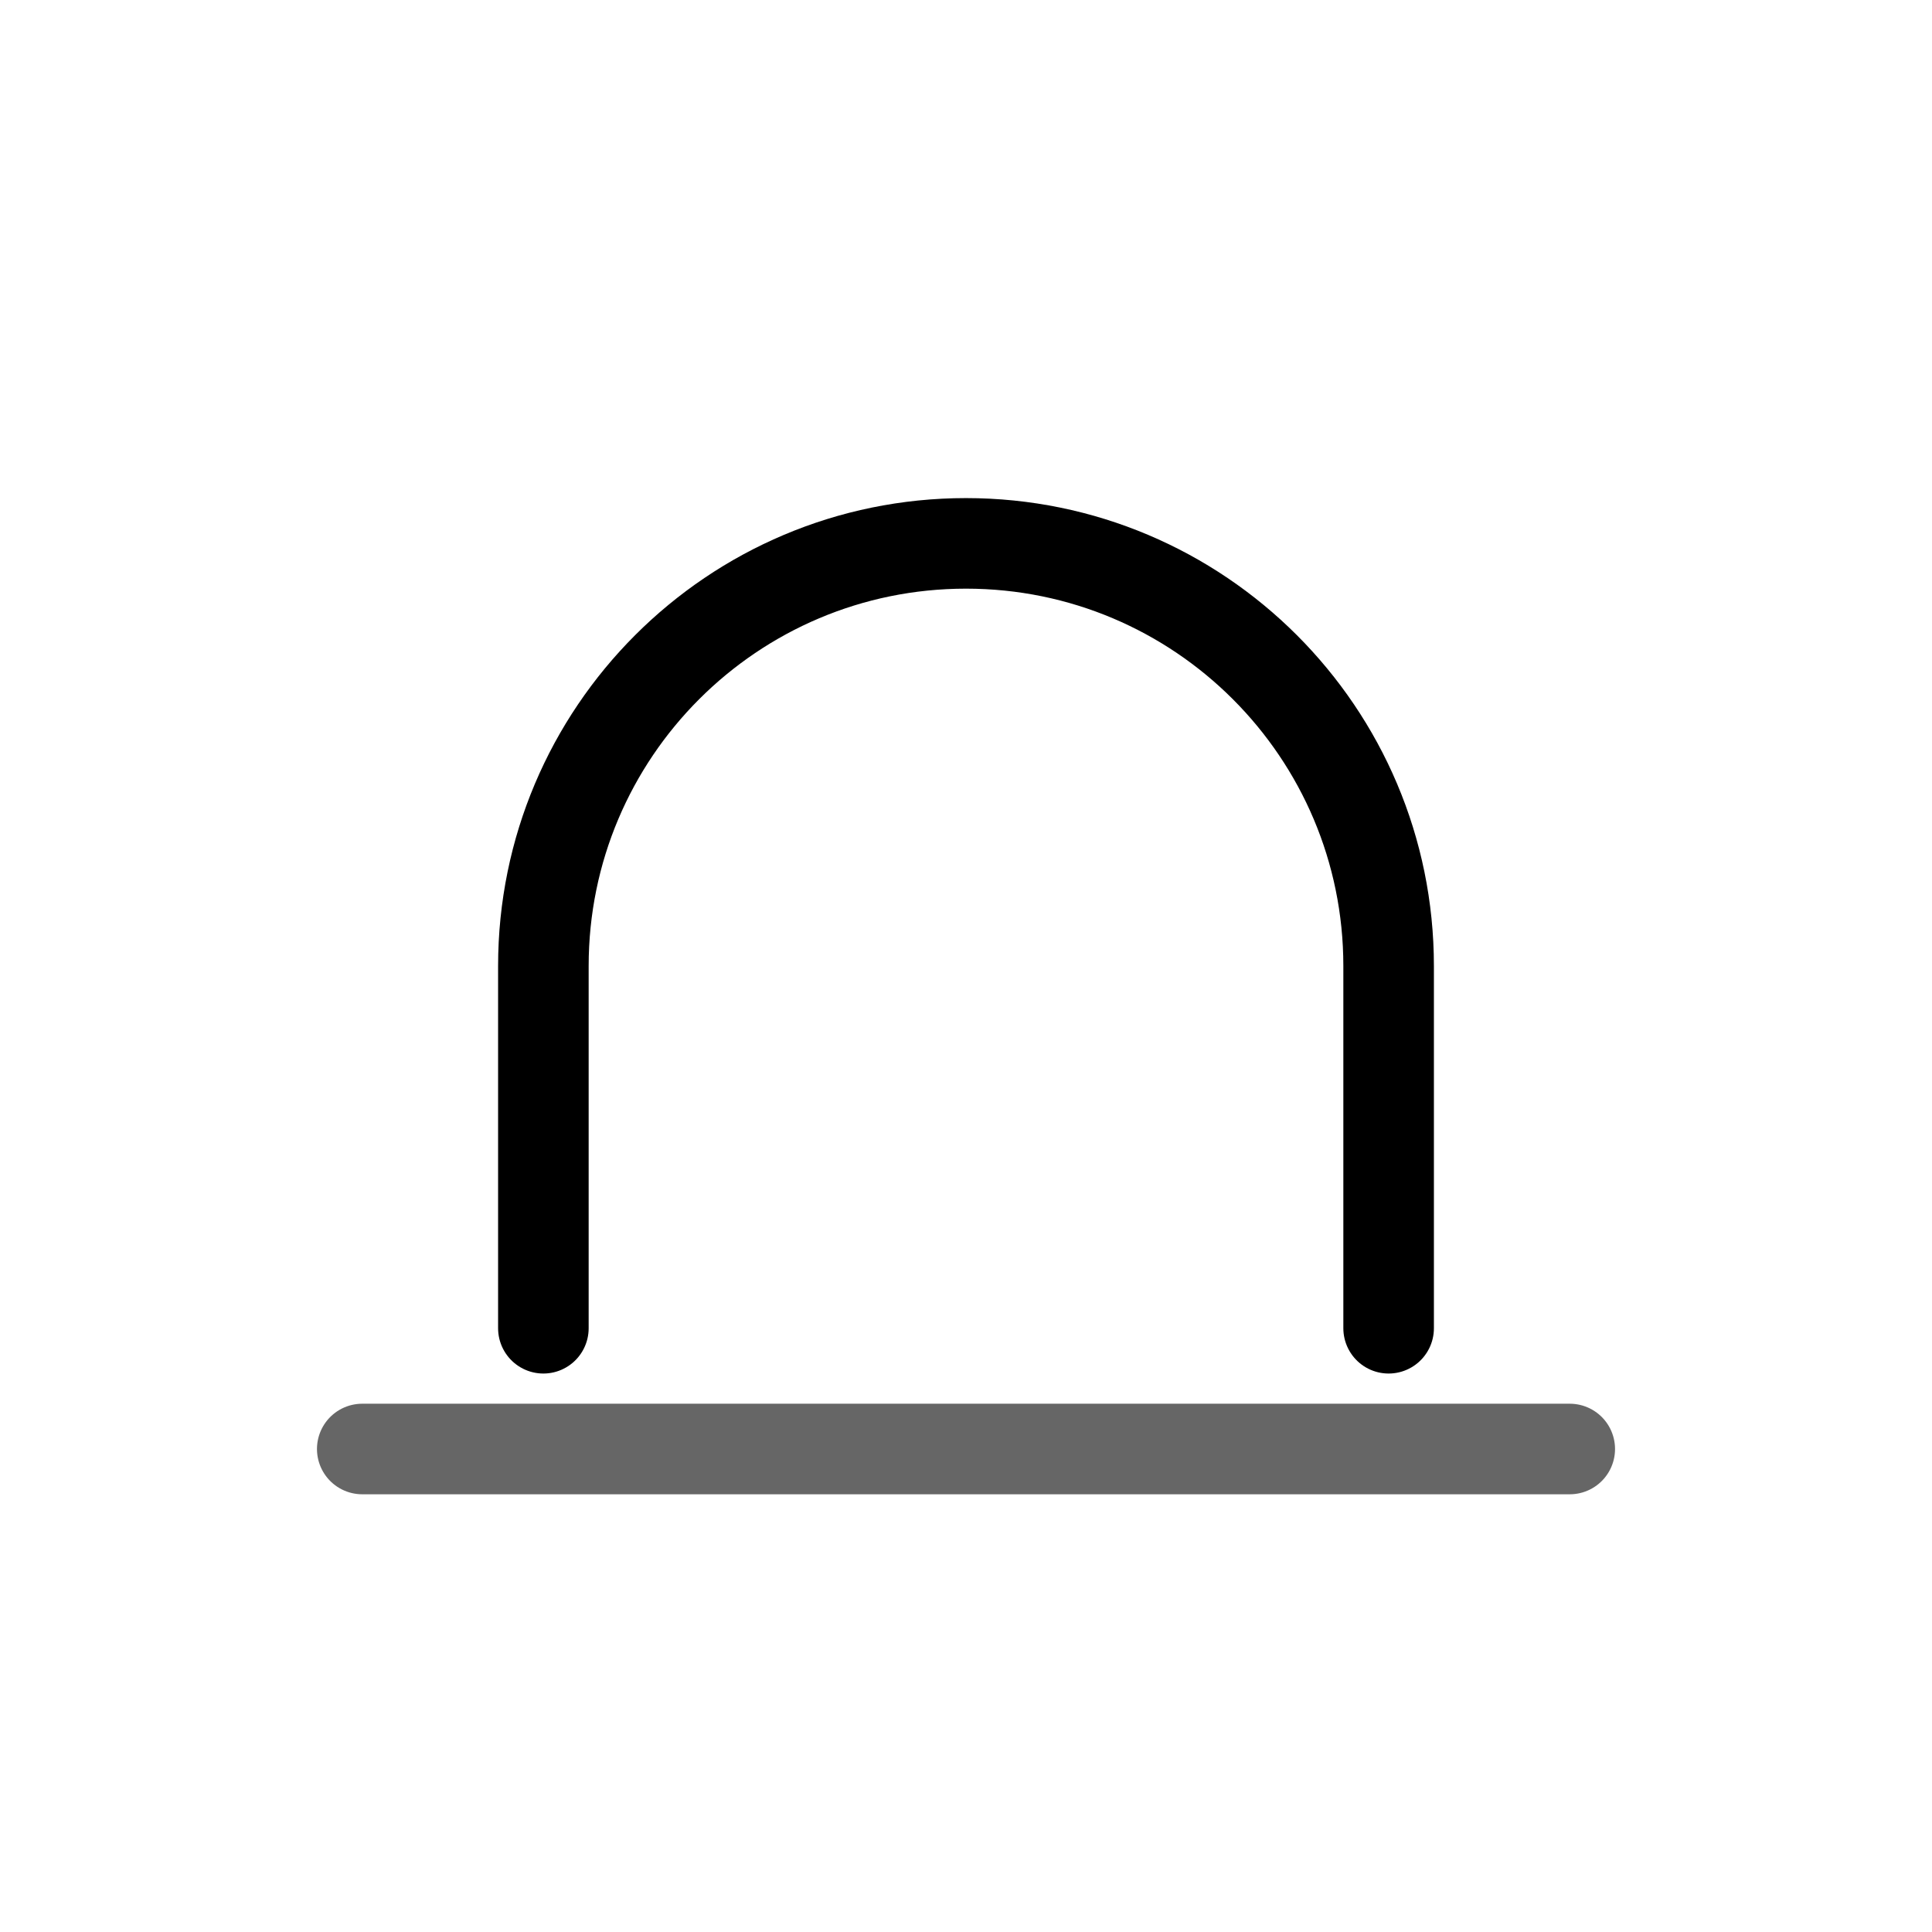
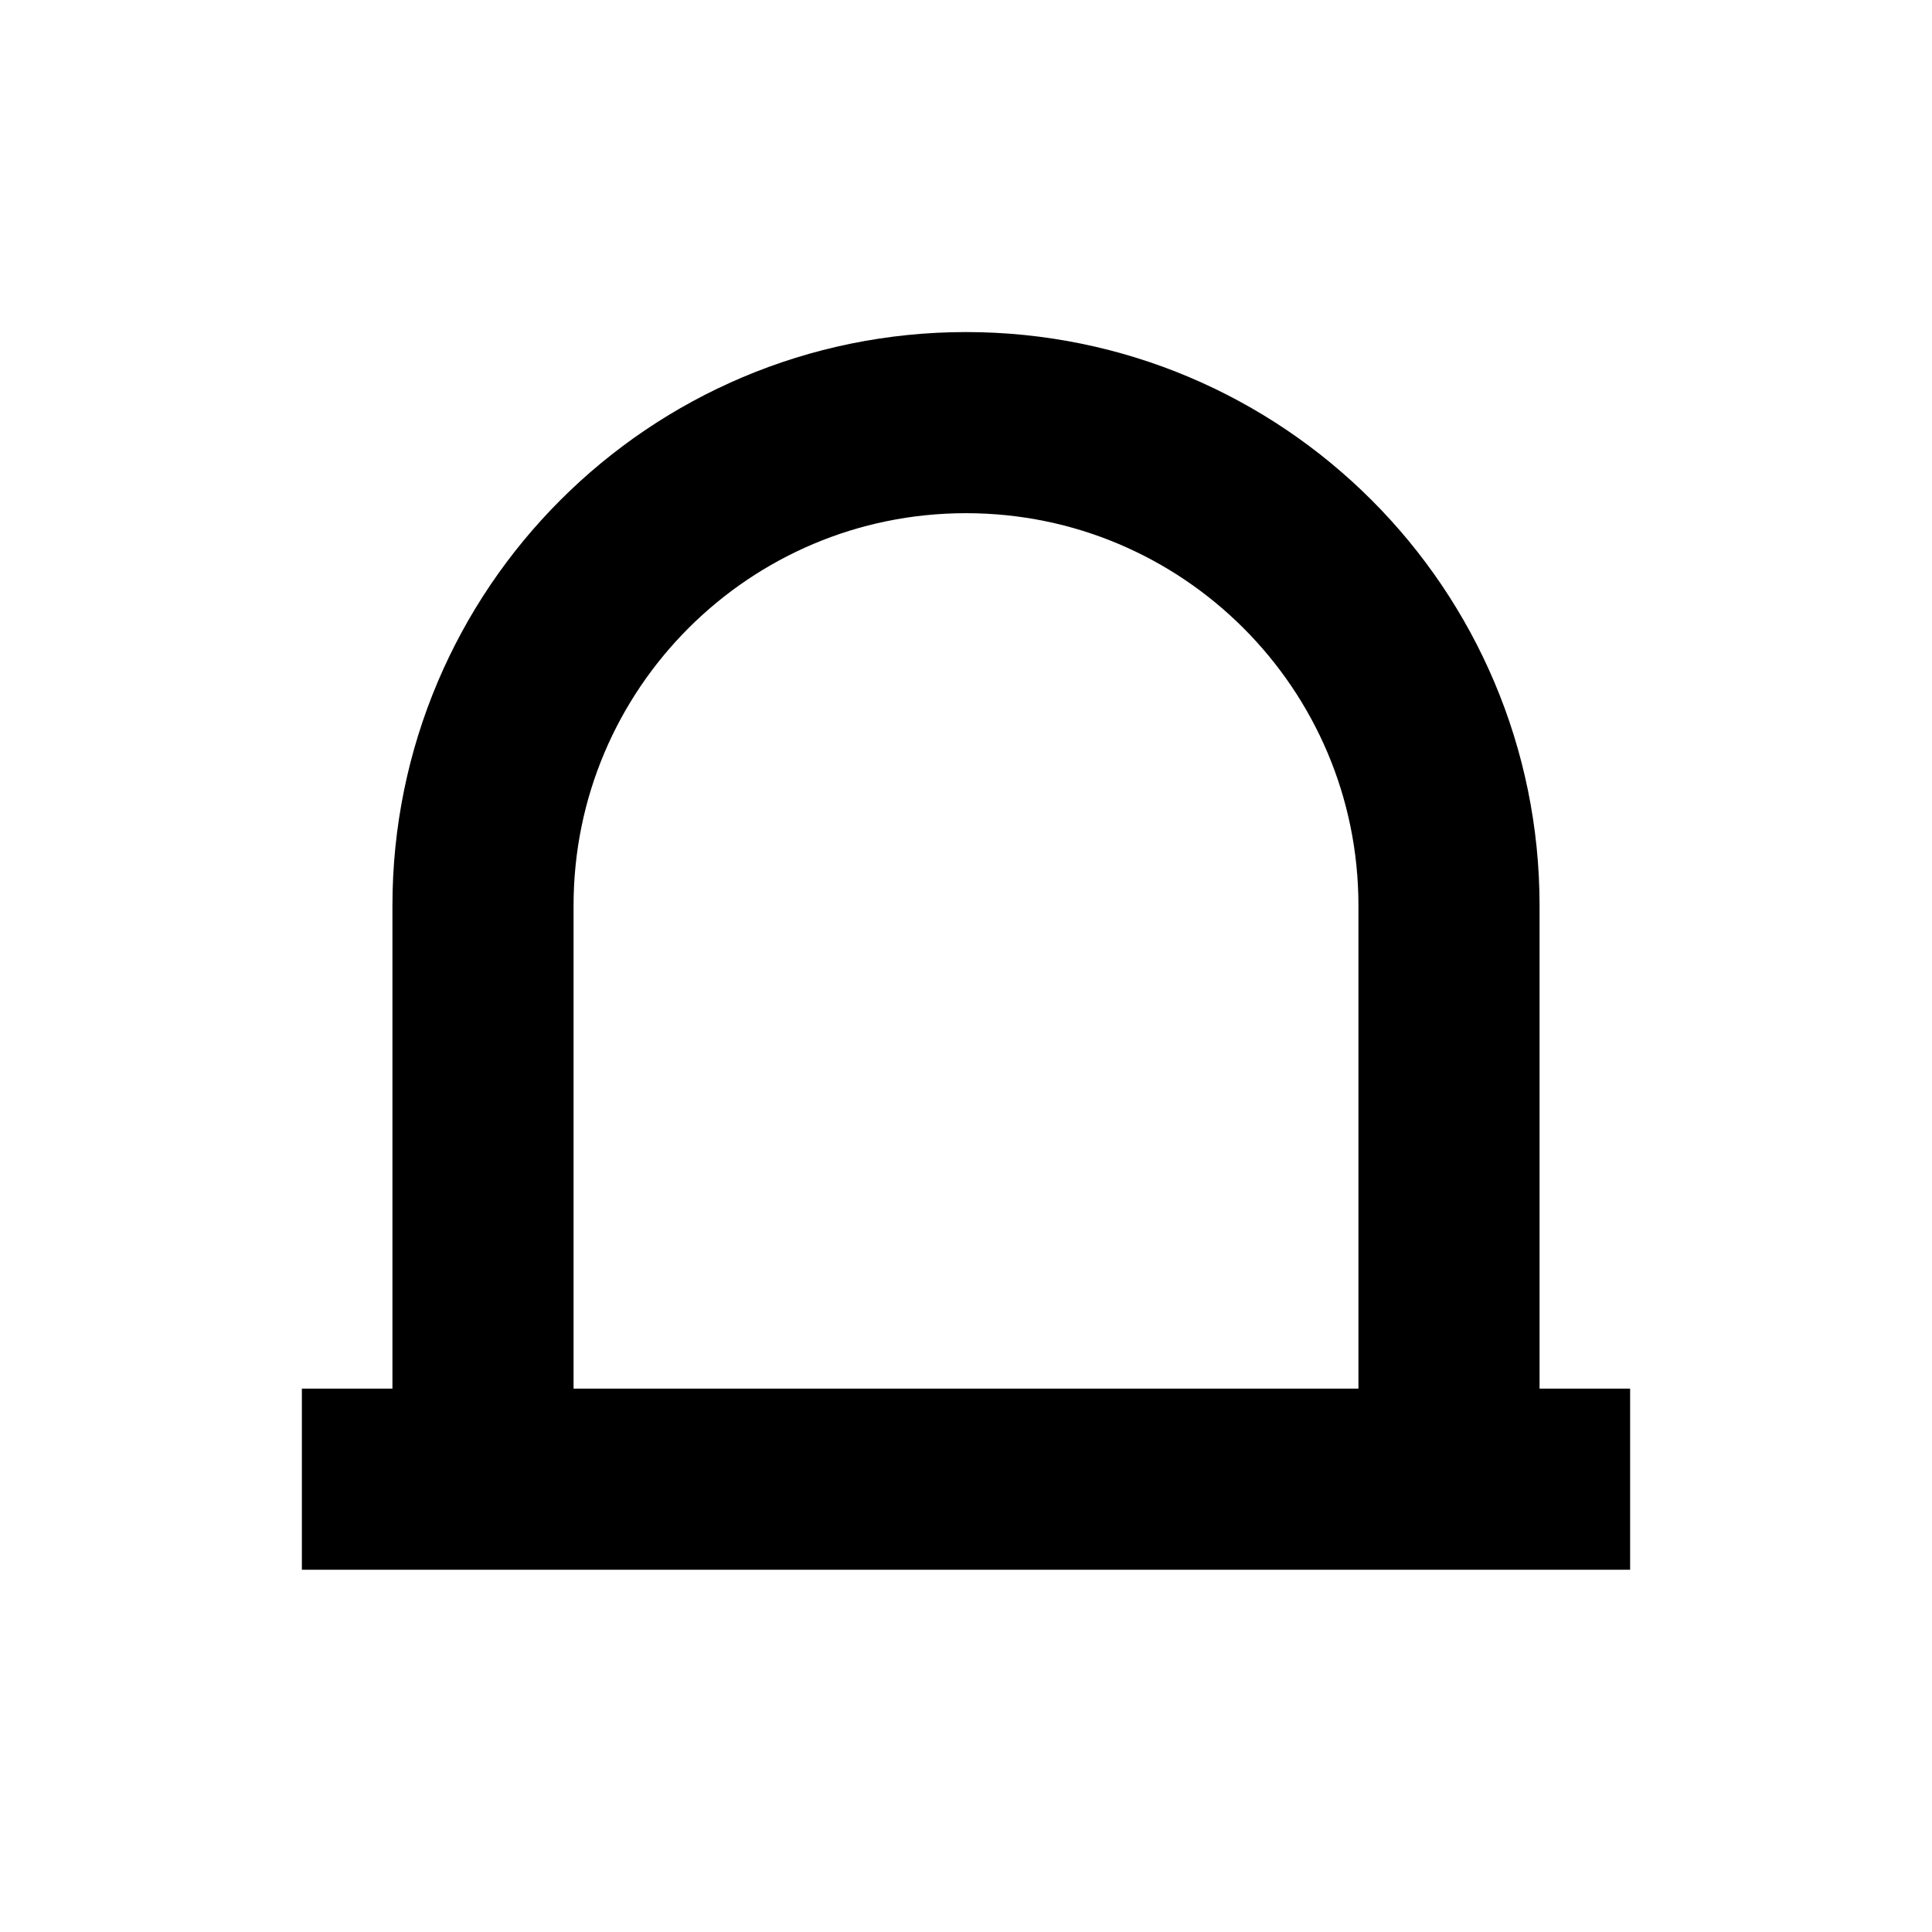
<svg xmlns="http://www.w3.org/2000/svg" viewBox="0 0 64 64" fill="none">
-   <path d="M18 44 V32 a14 14 0 0 1 28 0 V44" stroke="currentColor" stroke-width="3" stroke-linecap="round" stroke-linejoin="round" />
-   <line x1="12" y1="48" x2="52" y2="48" stroke="currentColor" stroke-width="3" stroke-linecap="round" opacity="0.6" />
+   <path d="M16 46 V30 a16 16 0 0 1 32 0 V46" stroke="currentColor" stroke-width="6" stroke-linecap="square" fill="none" />
+   <rect x="10" y="46" width="44" height="6" fill="currentColor" />
</svg>
